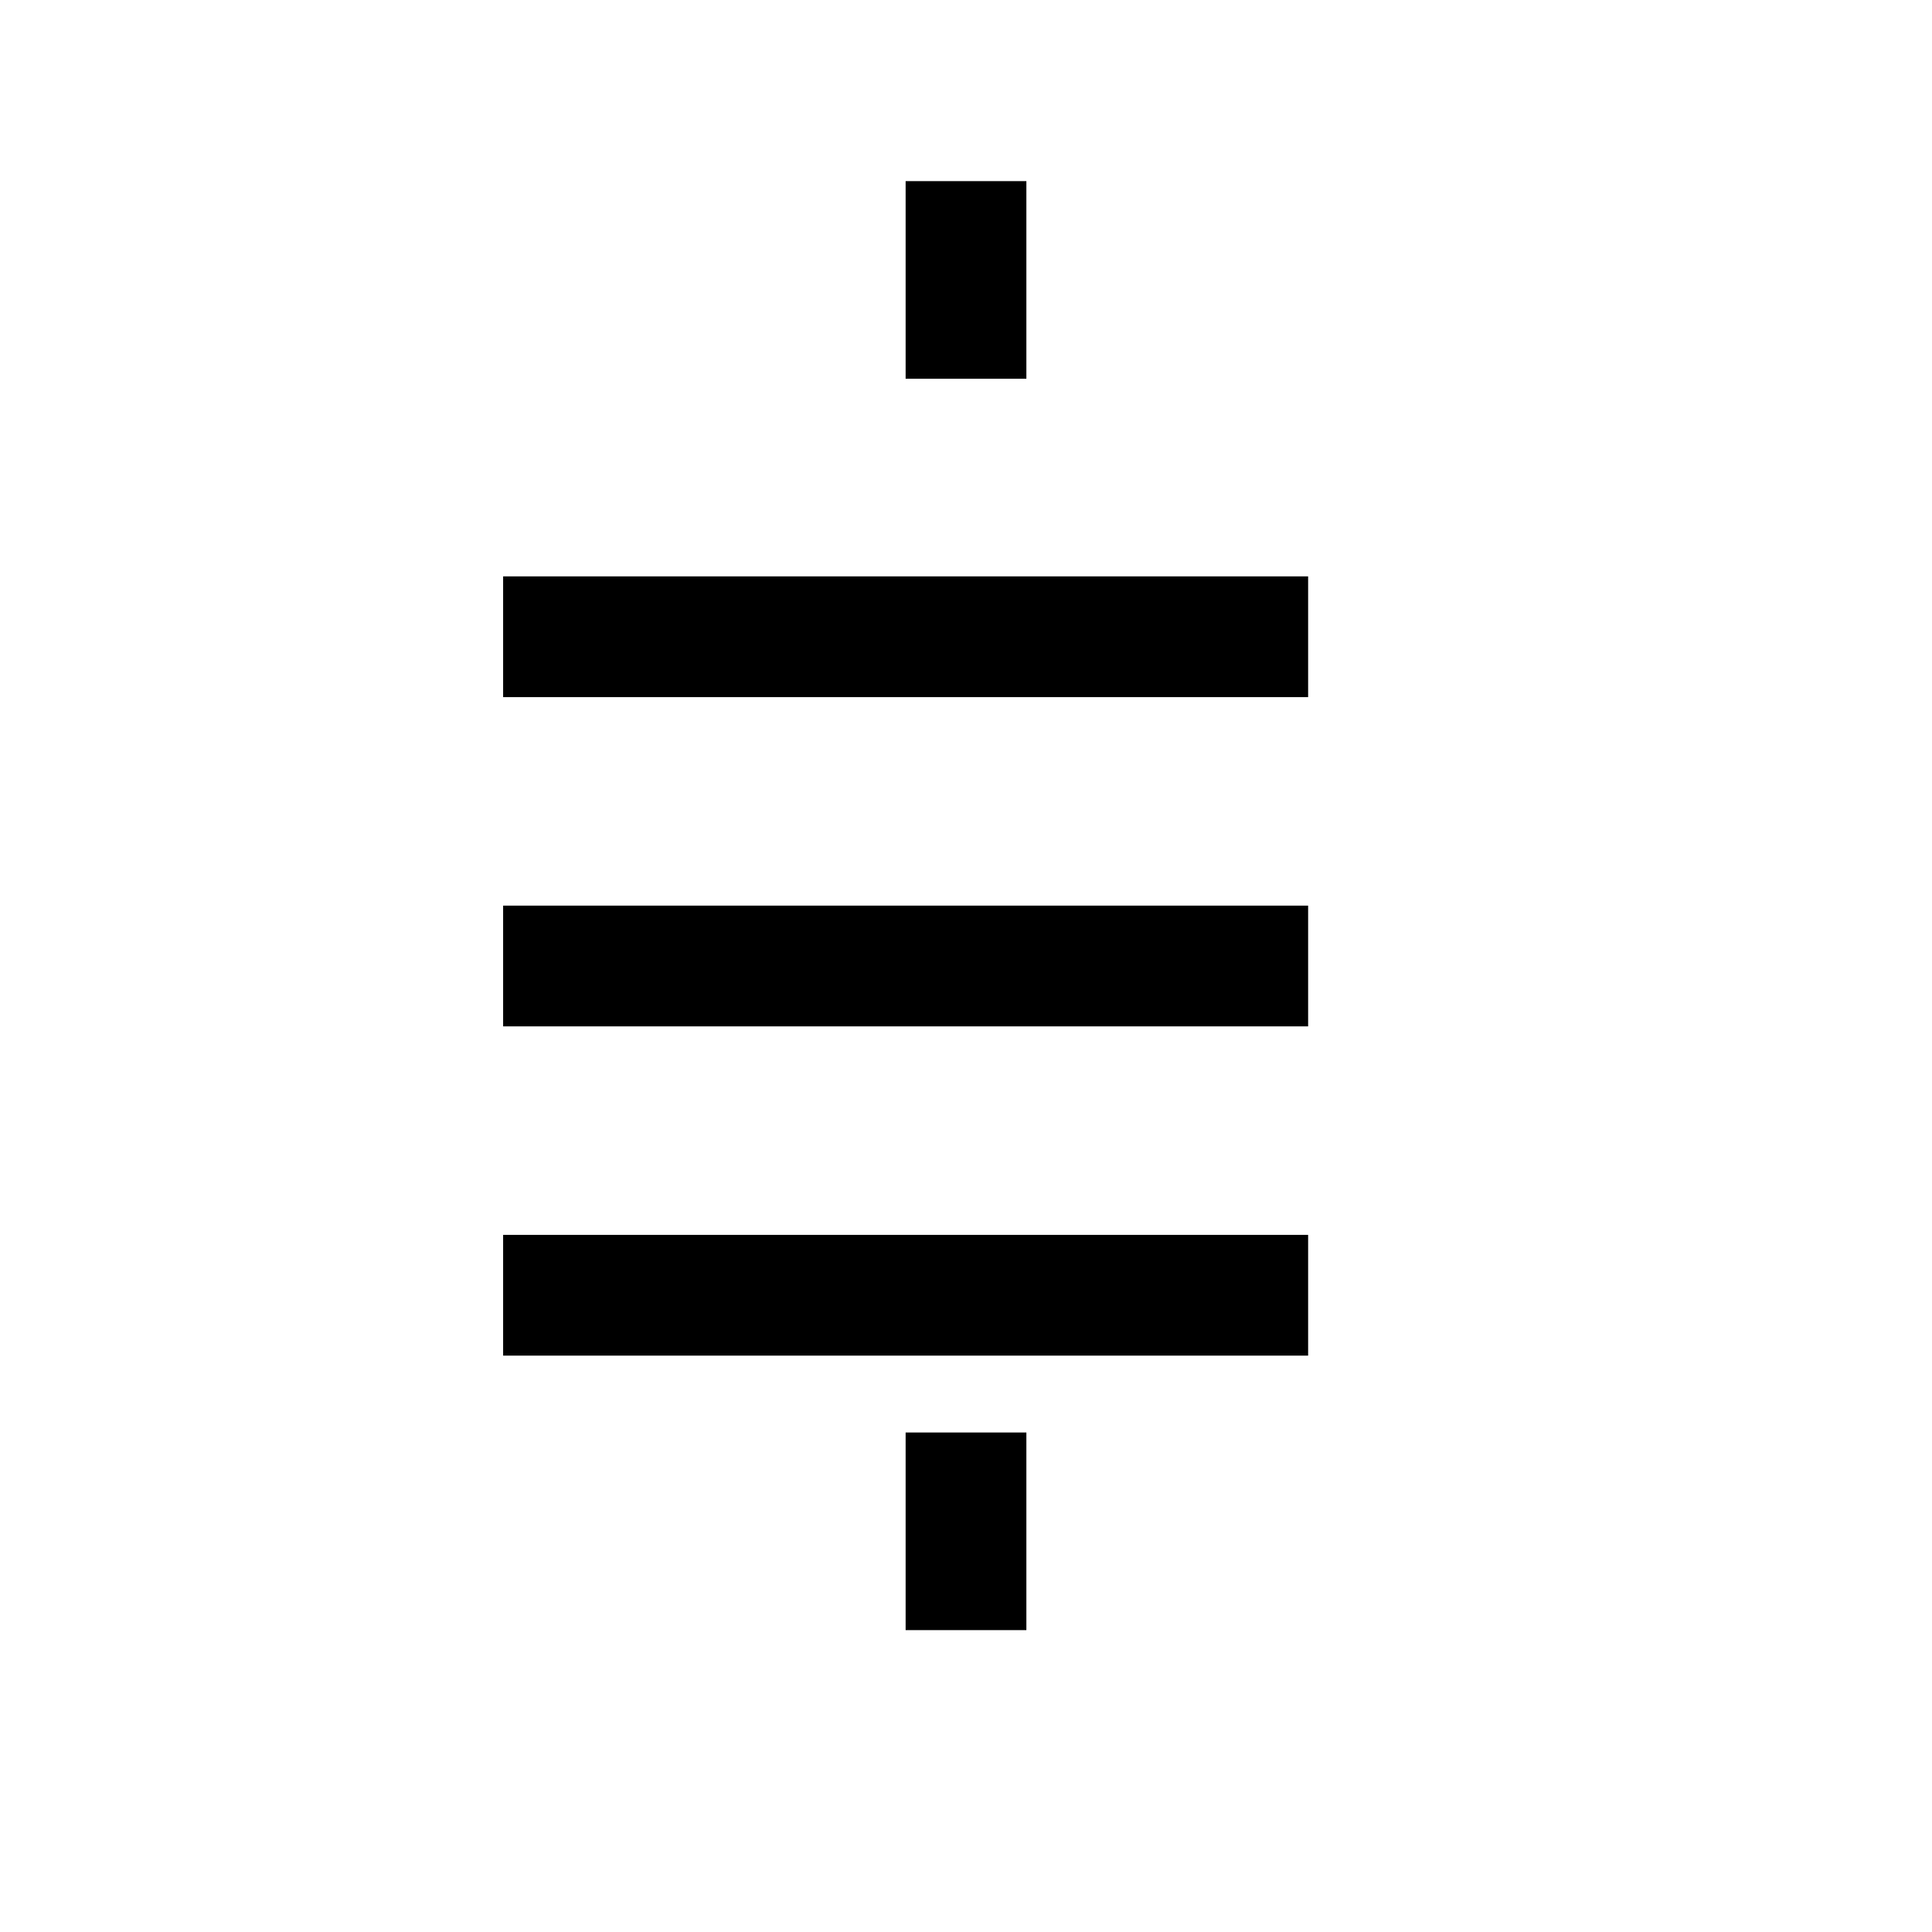
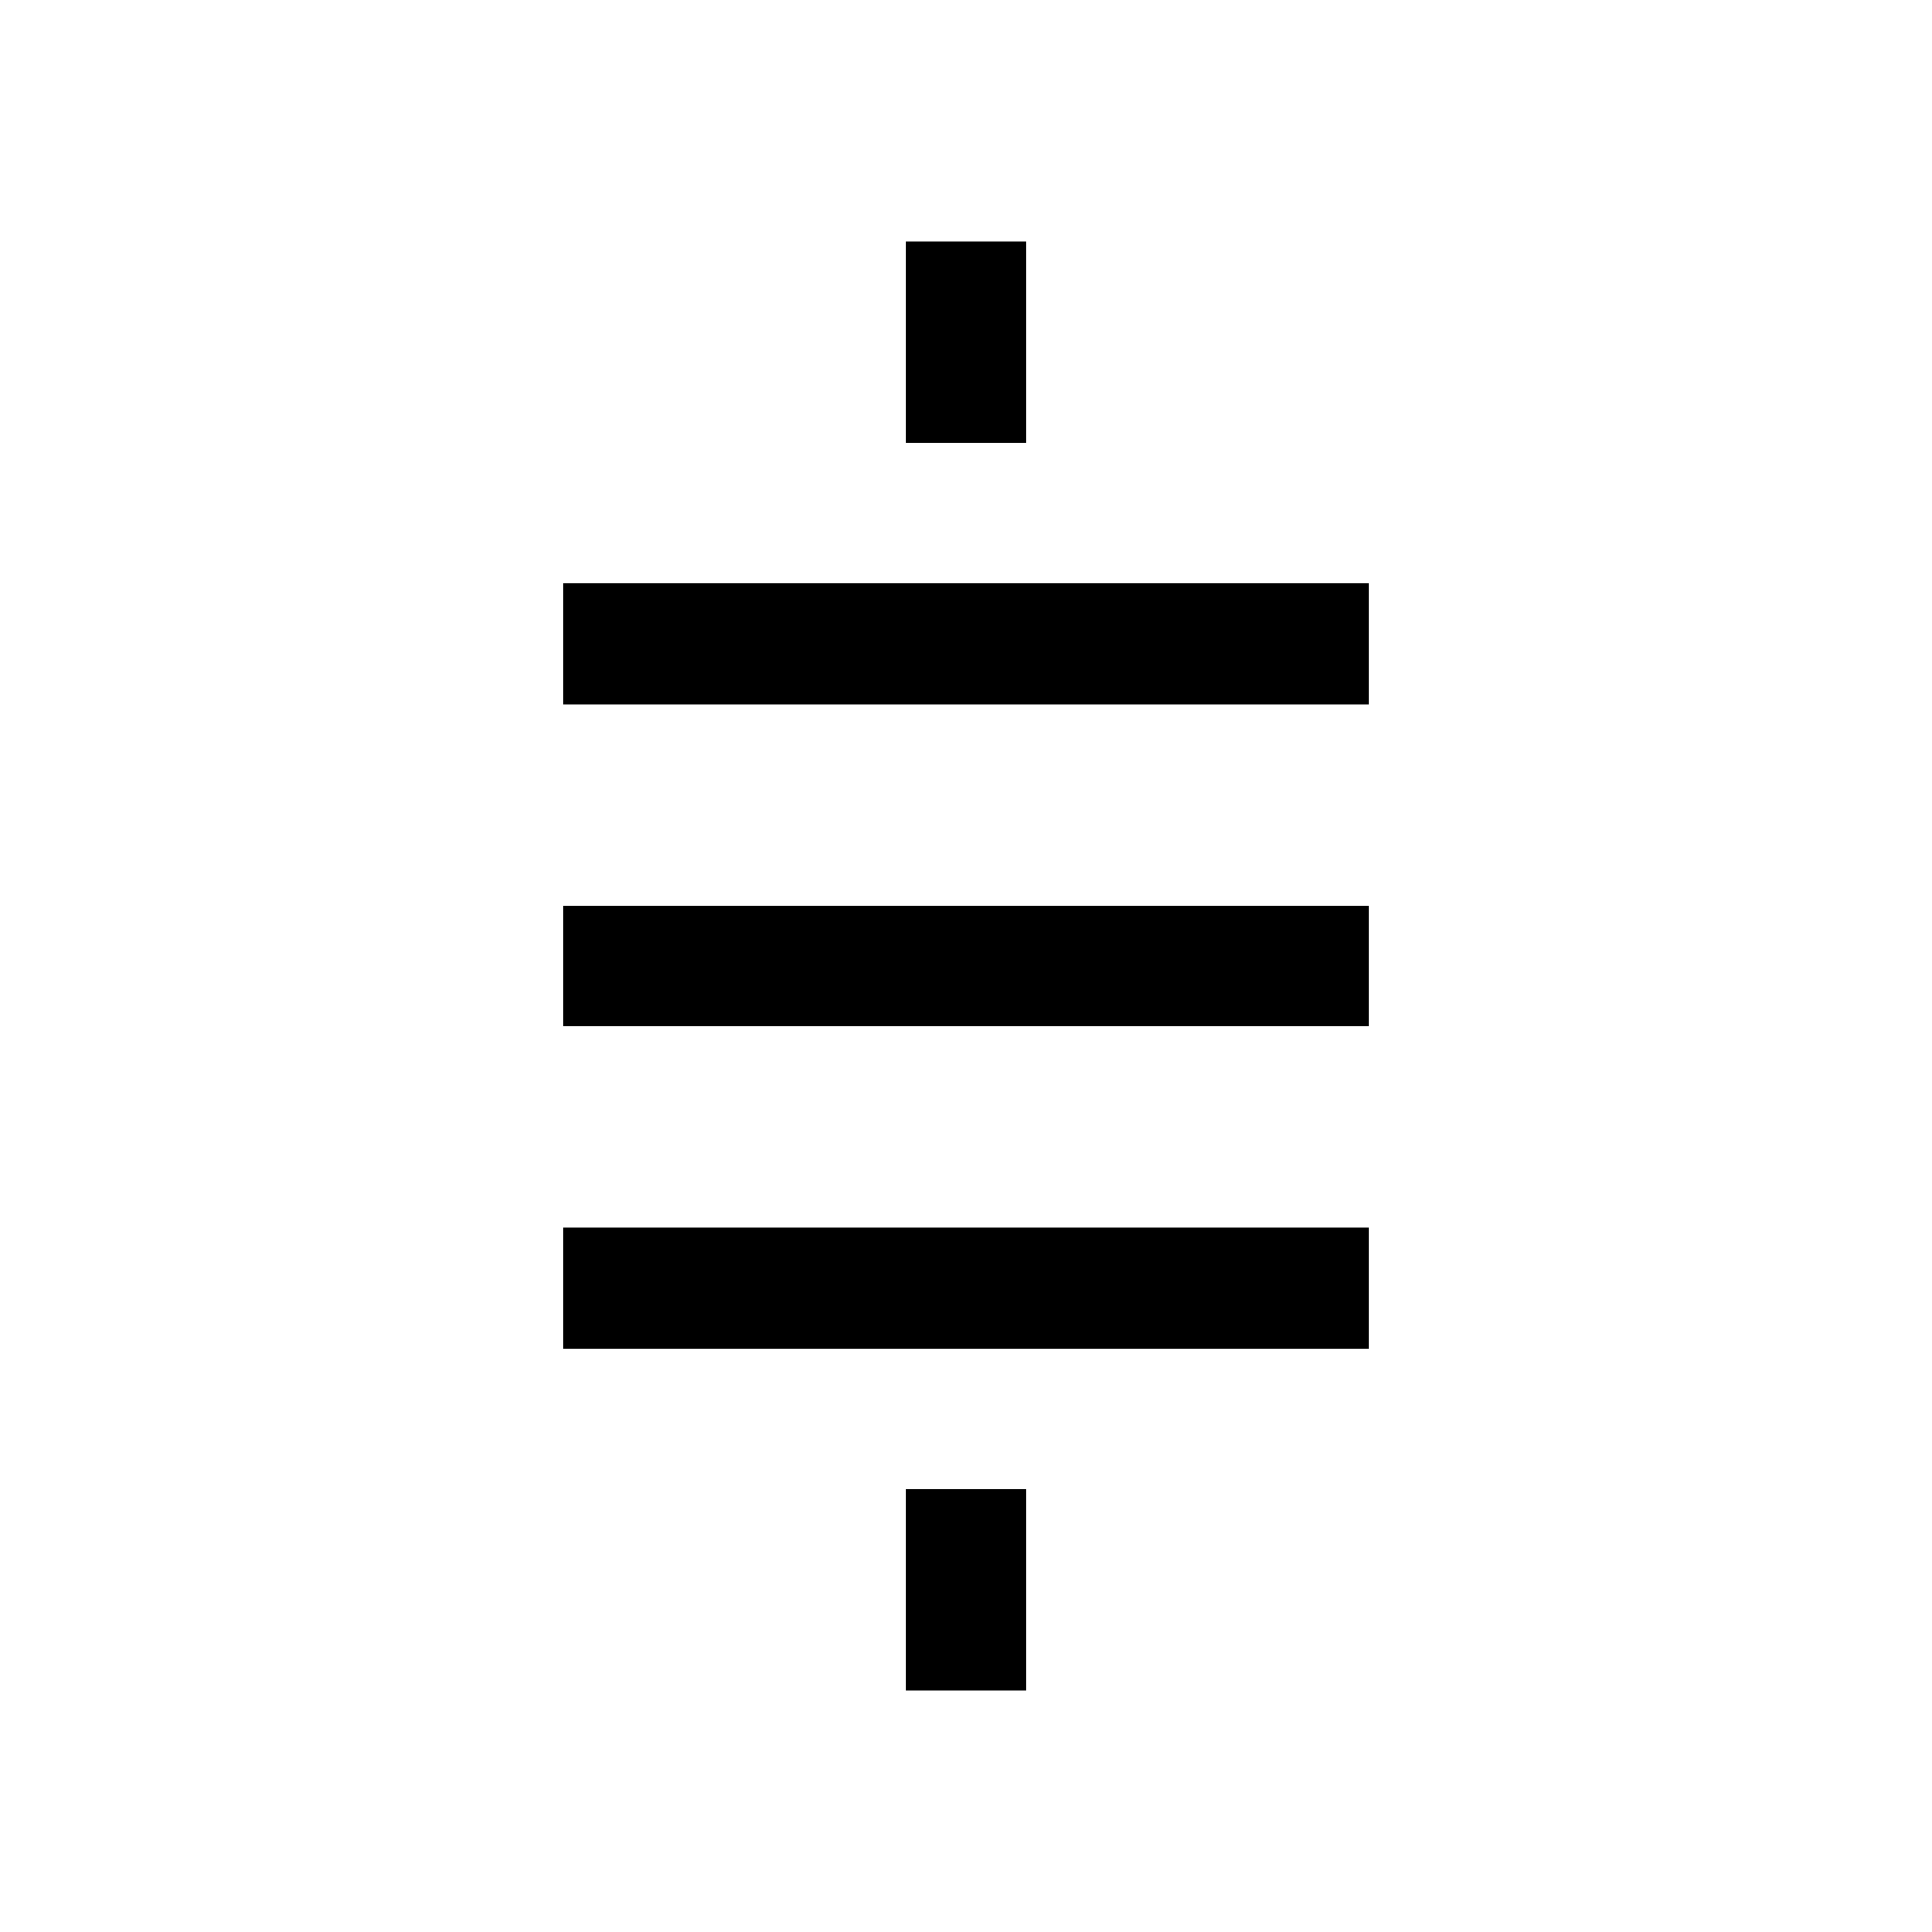
<svg xmlns="http://www.w3.org/2000/svg" viewBox="0 0 24 24" fill="currentColor">
-   <path fill-rule="evenodd" d="M16.25 8.66h-10v-1.5h10v1.5zM12.75 2.25v2.455h-1.5V2.25h1.5zM12.75 17.795v2.455h-1.5v-2.455h1.5zM16.25 12.75h-10v-1.5h10v1.5zM16.25 16.84h-10v-1.5h10v1.5z" clip-rule="evenodd" />
+   <path fill-rule="evenodd" d="M12.75 18.5V21h-1.5v-2.5h1.5zM17 16.75H7v-1.5h10v1.5zM17 12.75H7v-1.5h10v1.5zM17 8.75H7v-1.5h10v1.5zM12.75 3v2.5h-1.5V3h1.5z" clip-rule="evenodd" />
</svg>
